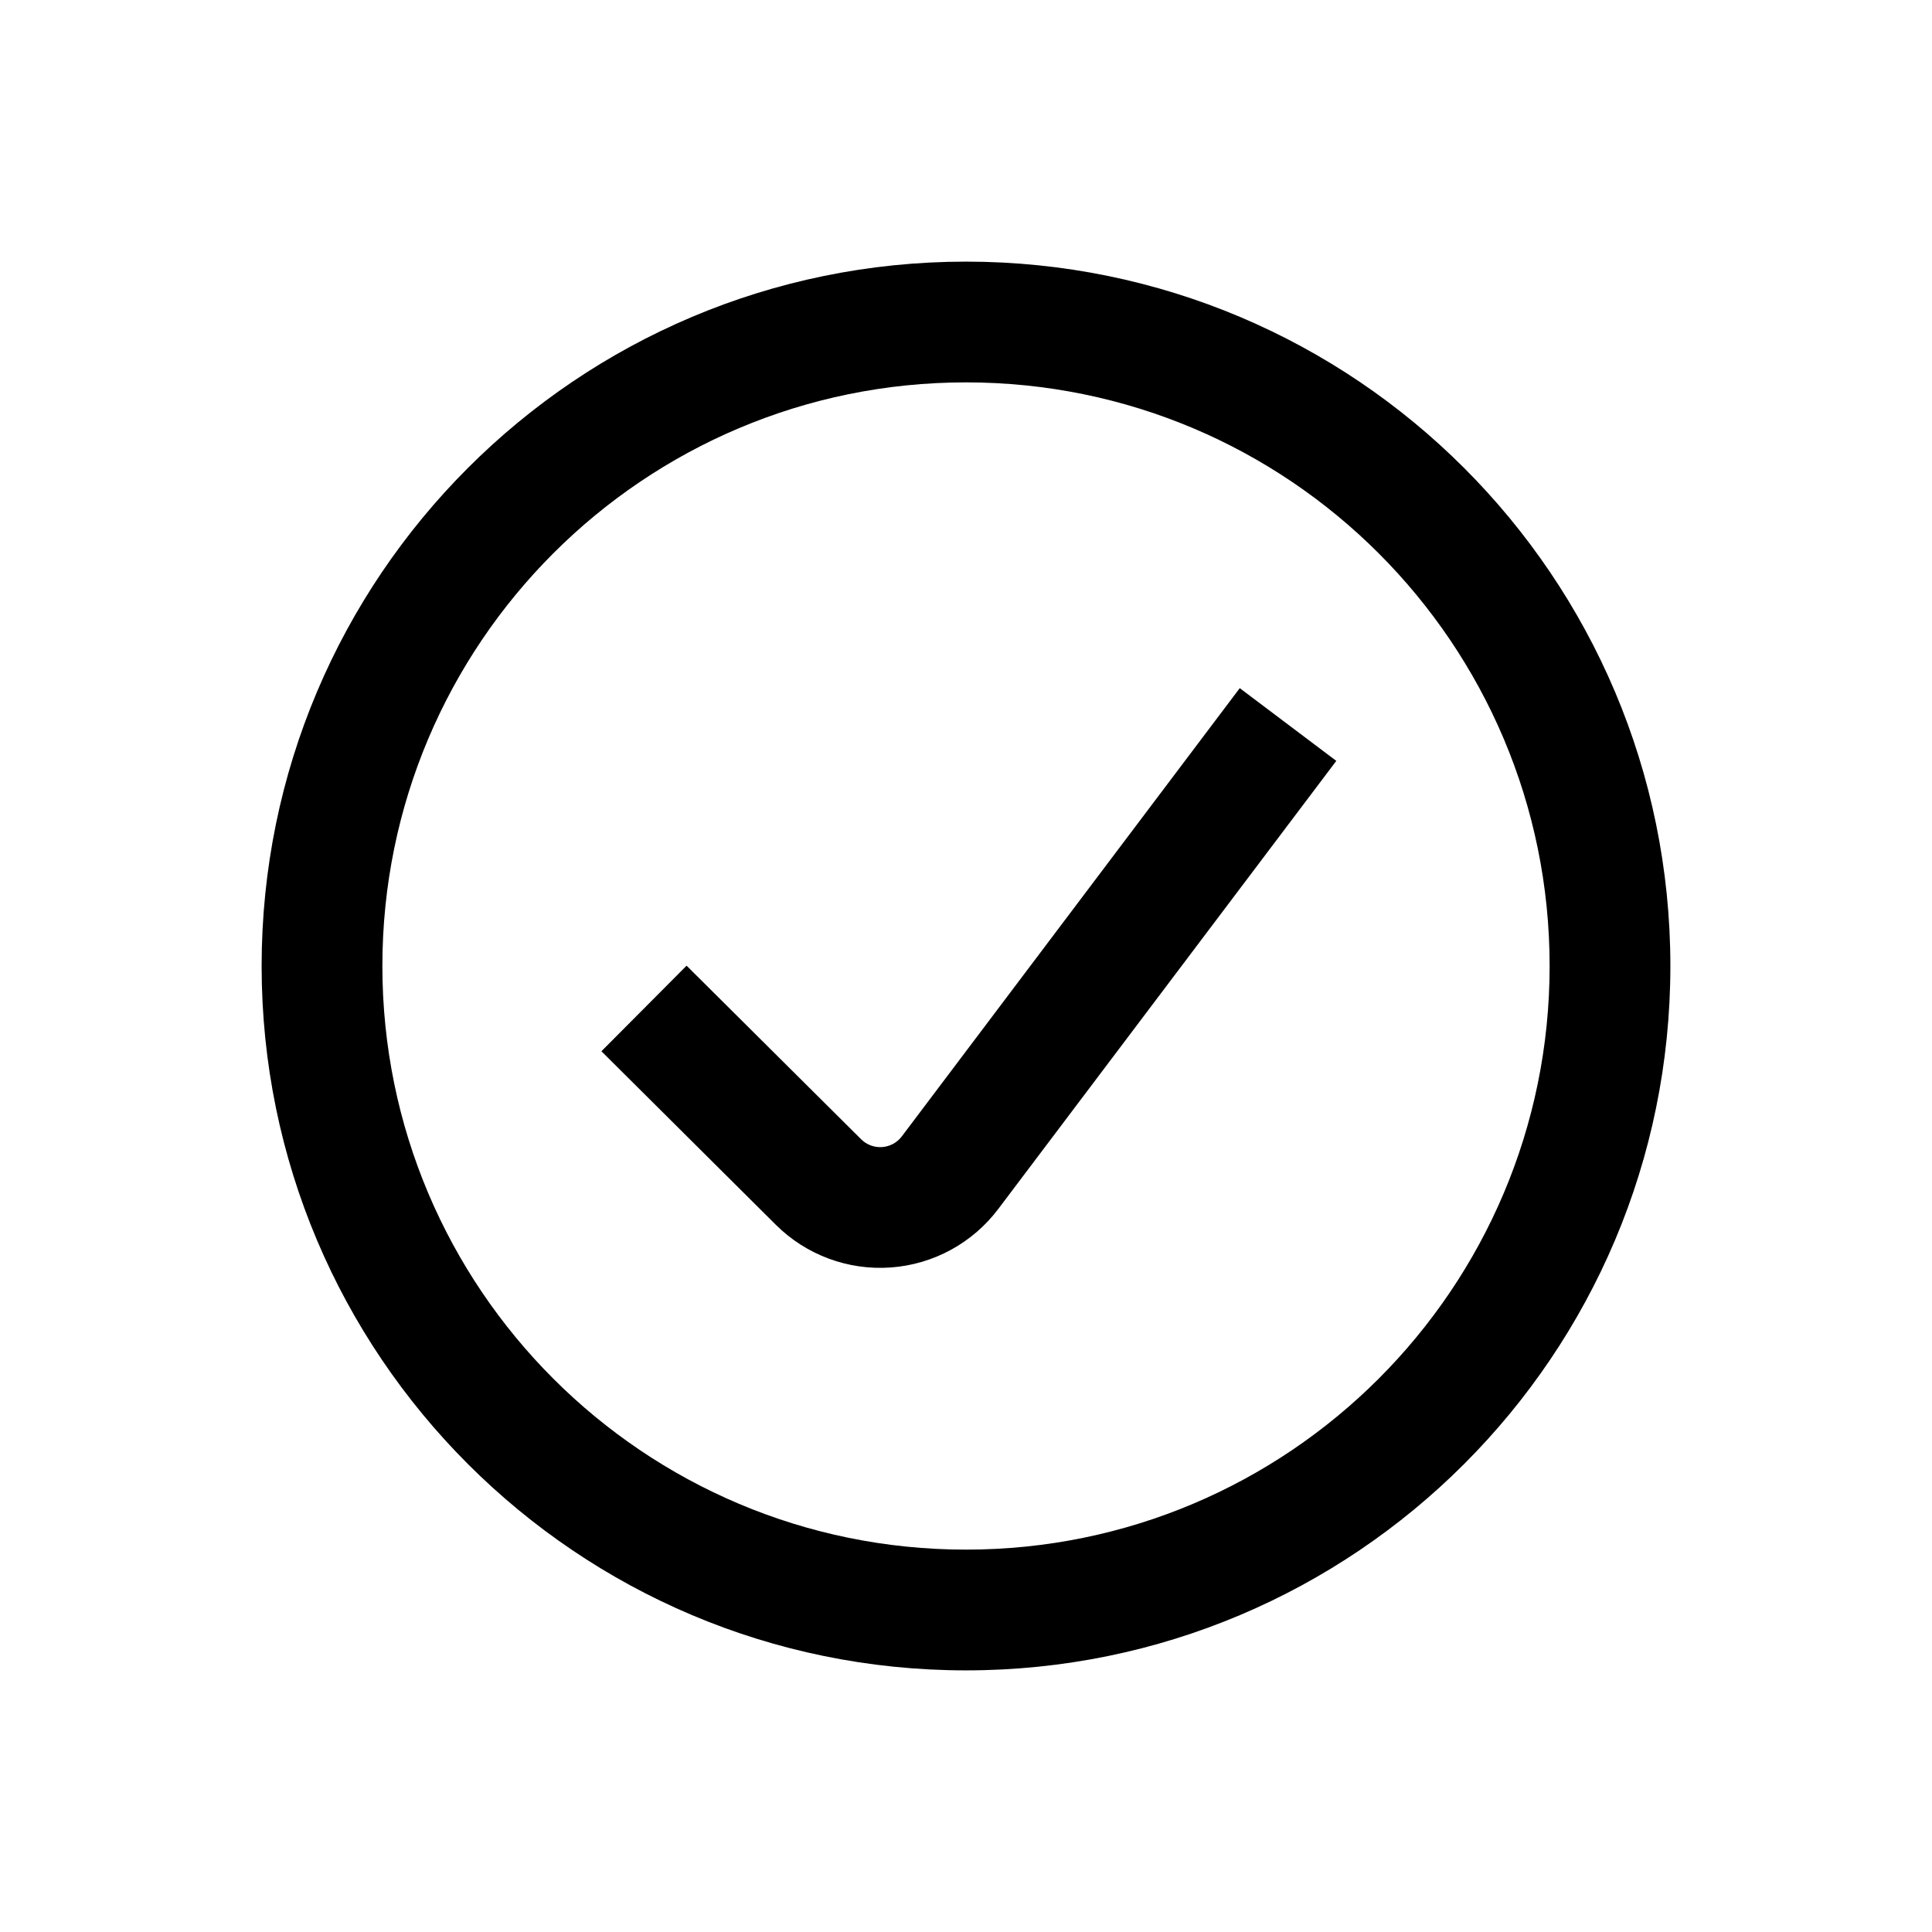
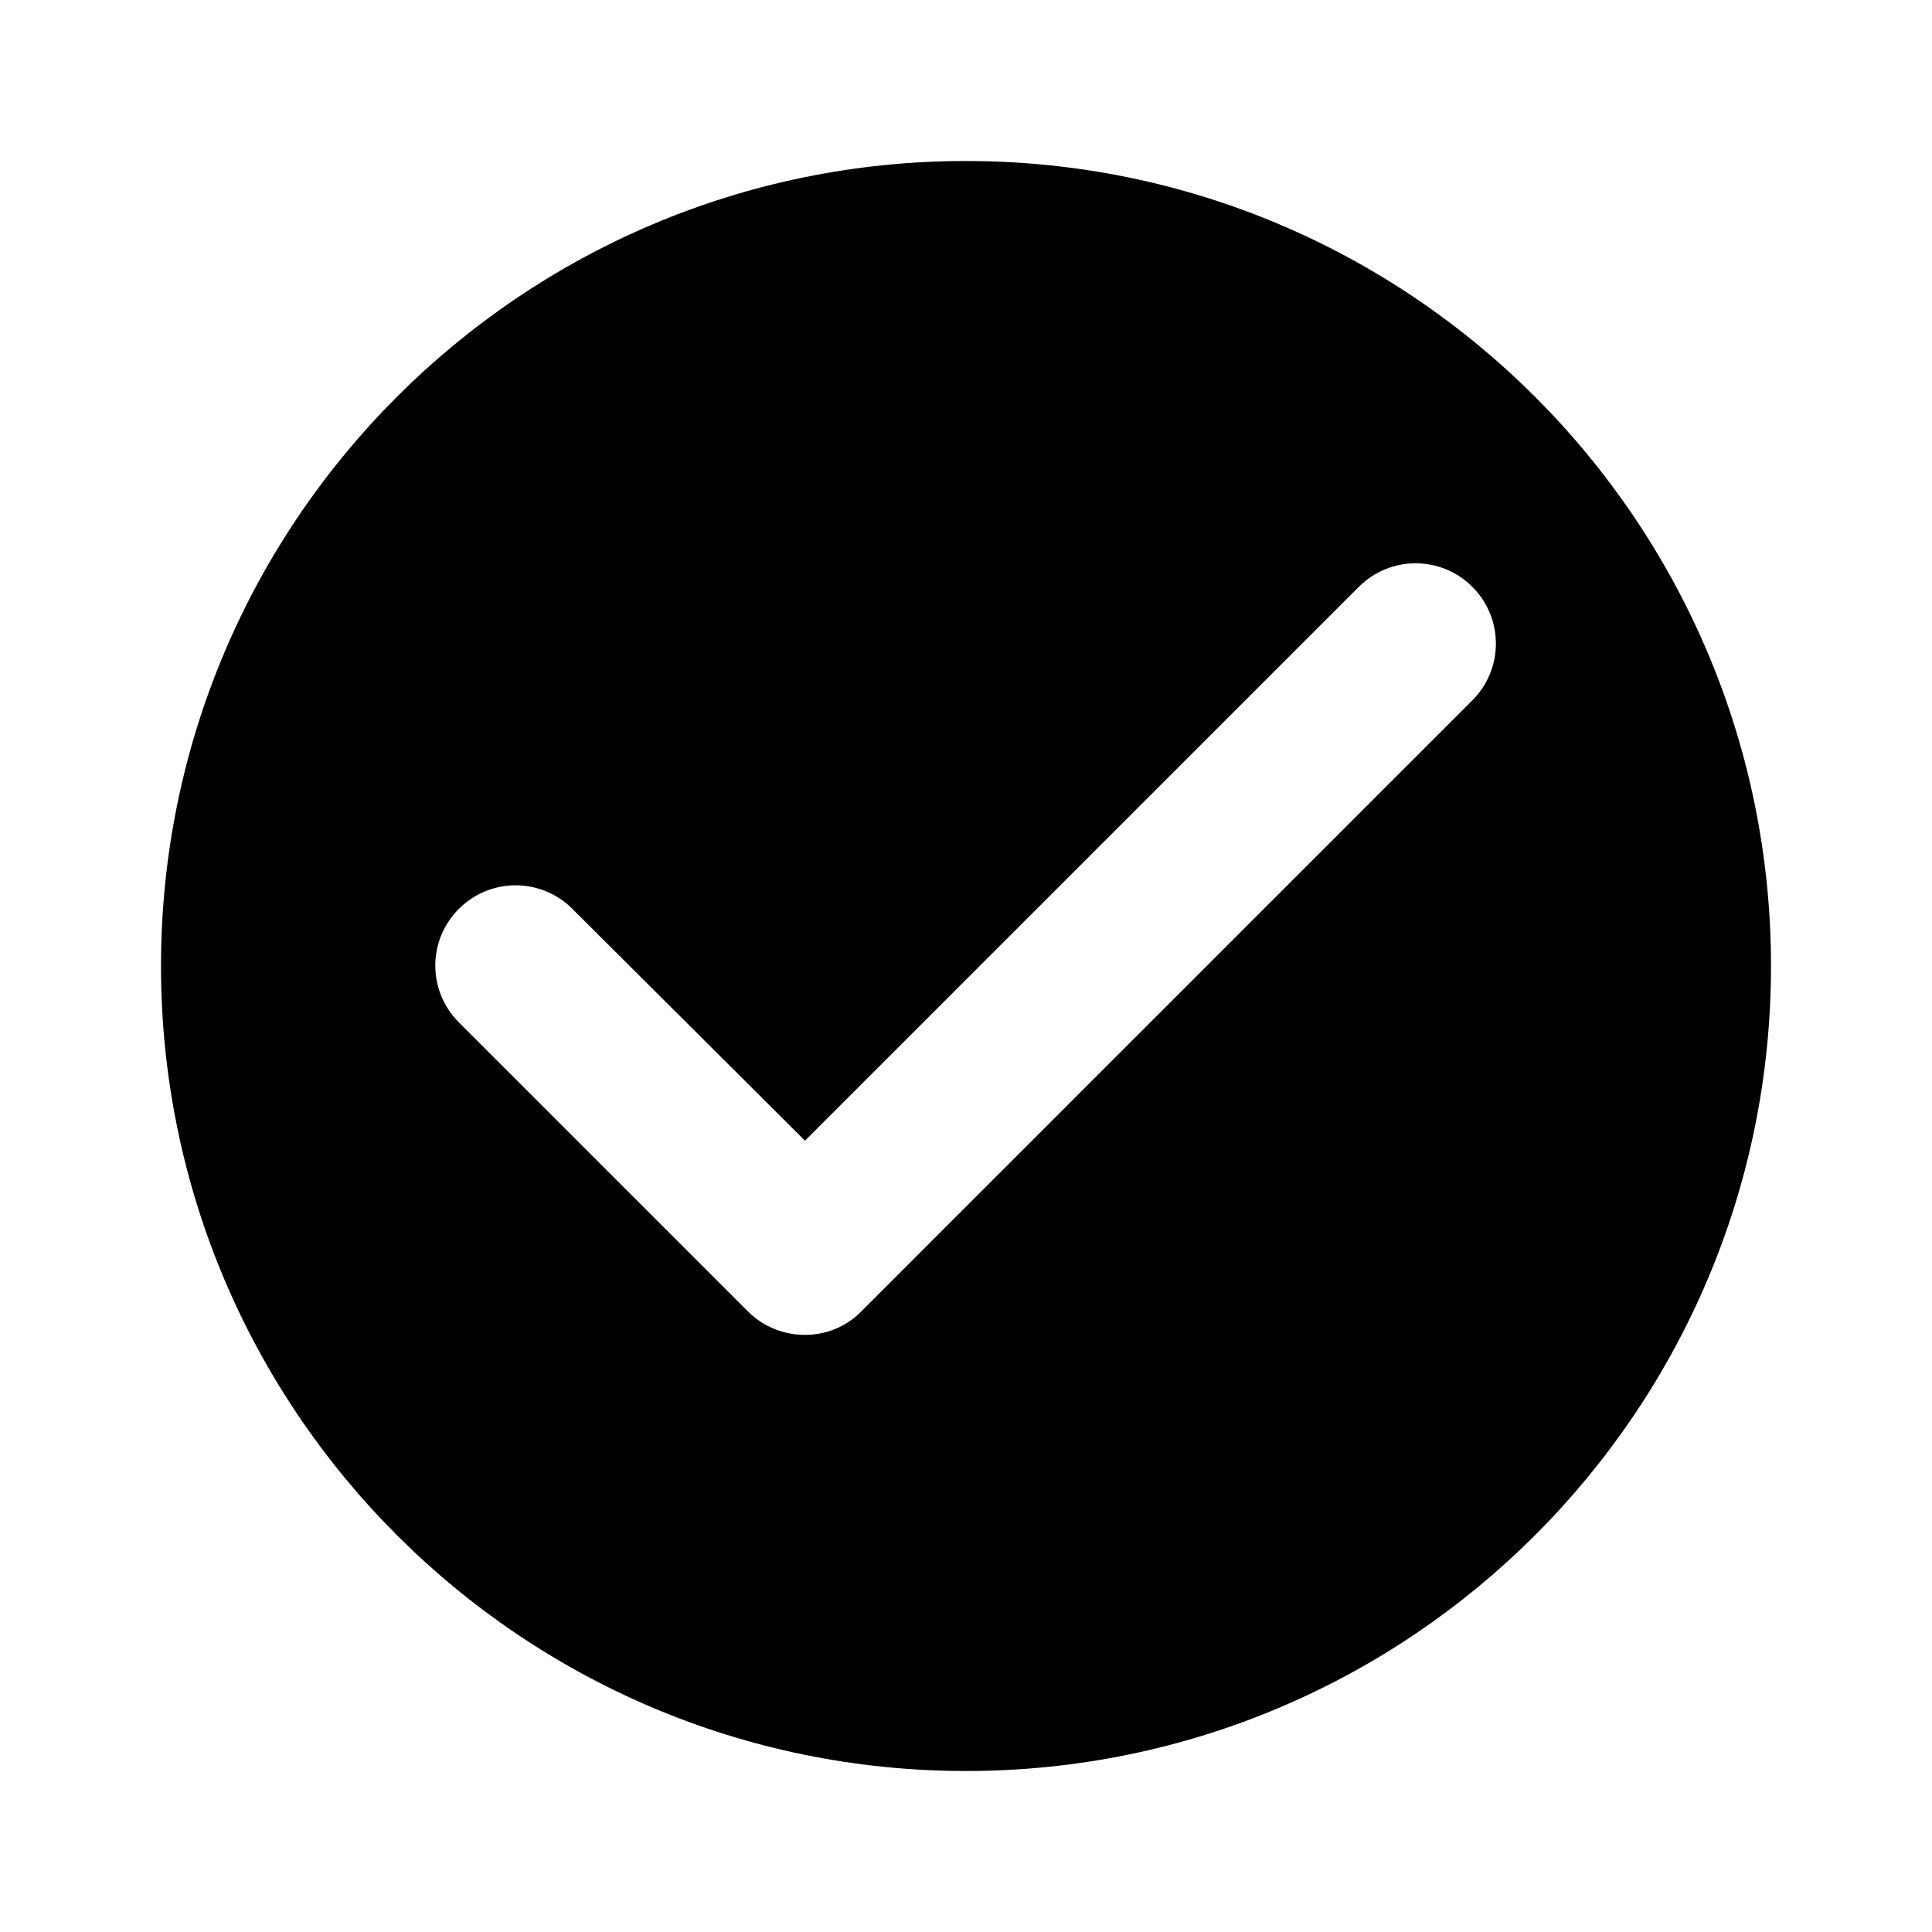
- <svg xmlns="http://www.w3.org/2000/svg" width="24" height="24" viewBox="0 0 24 24">
-   <path d="M12 20.75a8.75 8.75 0 1 0 0-17.5 8.75 8.75 0 0 0 0 17.5zm0-1.5a7.25 7.25 0 1 1 0-14.5 7.25 7.25 0 0 1 0 14.5z" />
-   <path d="M15.401 8.548l-4.198 5.568a.336.336 0 0 1-.506.036l-2.168-2.156-1.058 1.063 2.168 2.157a1.837 1.837 0 0 0 2.762-.198L16.6 9.452 15.4 8.548z" />
+ <svg xmlns="http://www.w3.org/2000/svg" height="24" viewBox="0 0 24 24" width="24">
+   <path d="M0 0h24v24H0V0z" fill="none" />
+   <path d="M12 2C6.48 2 2 6.48 2 12s4.48 10 10 10 10-4.48 10-10S17.52 2 12 2zM9.29 16.29L5.7 12.7c-.39-.39-.39-1.02 0-1.41.39-.39 1.02-.39 1.41 0L10 14.17l6.88-6.88c.39-.39 1.02-.39 1.41 0 .39.39.39 1.02 0 1.41l-7.59 7.59c-.38.39-1.02.39-1.41 0z" />
</svg>
